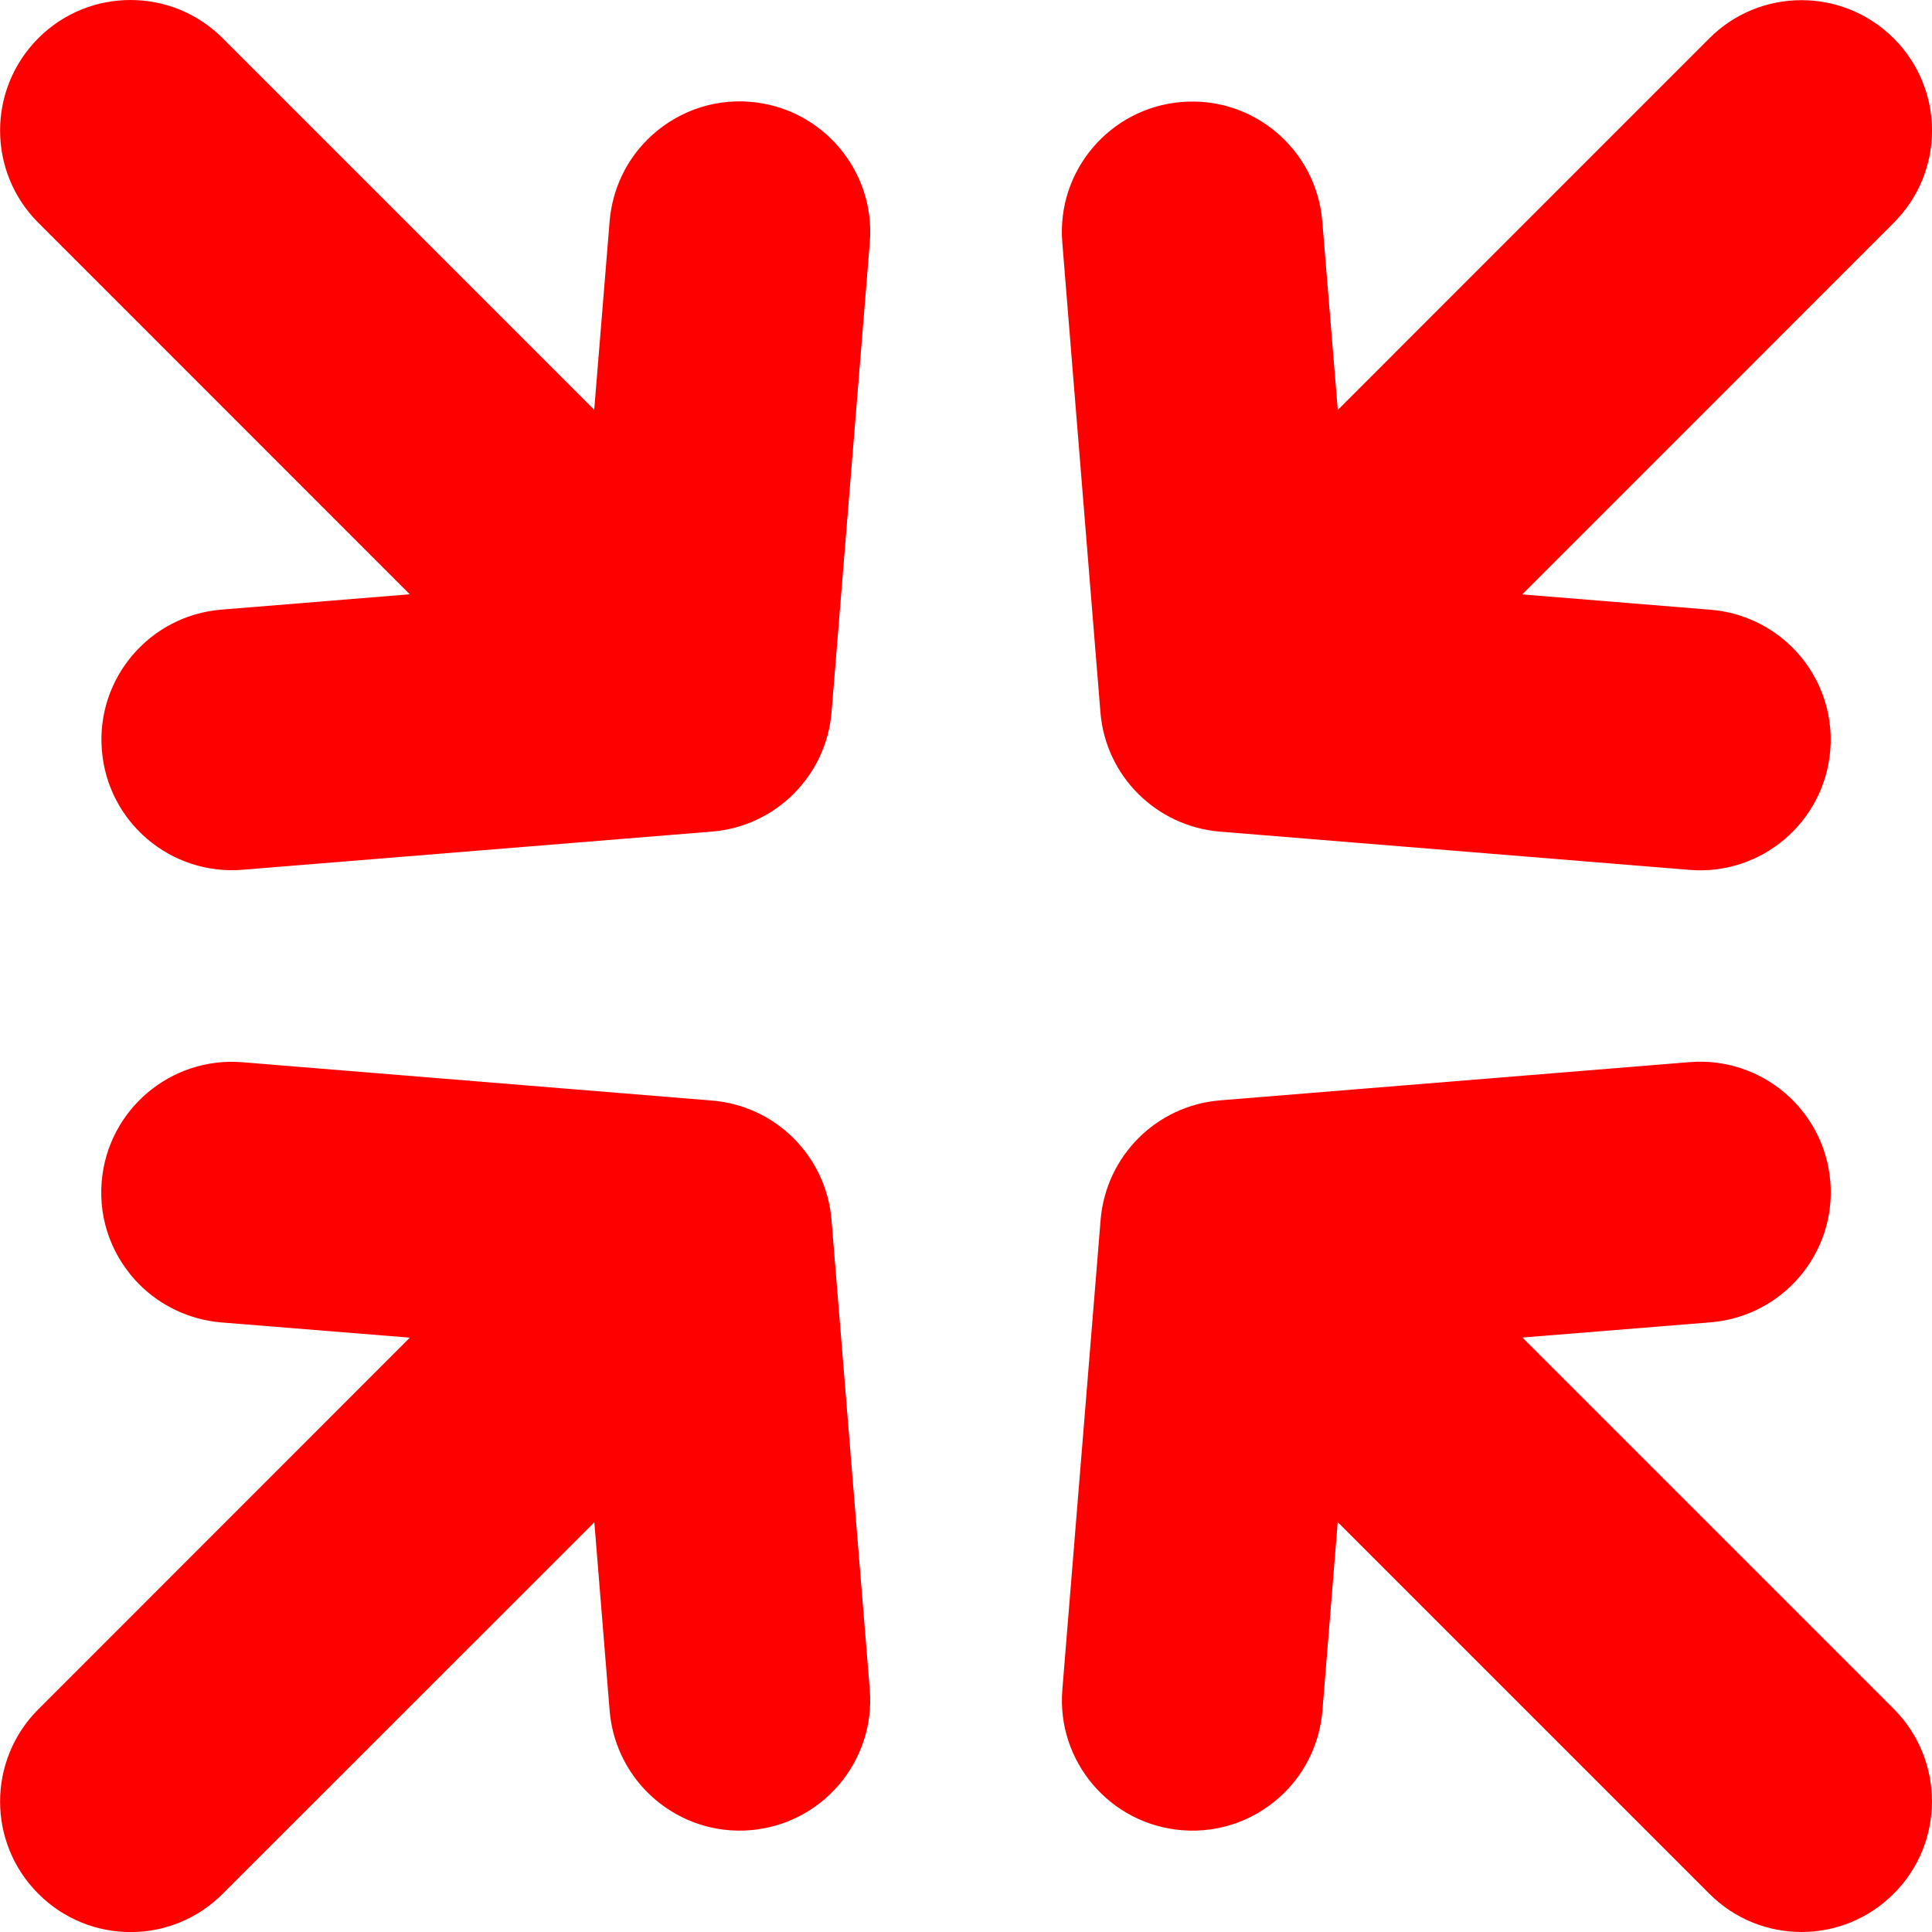
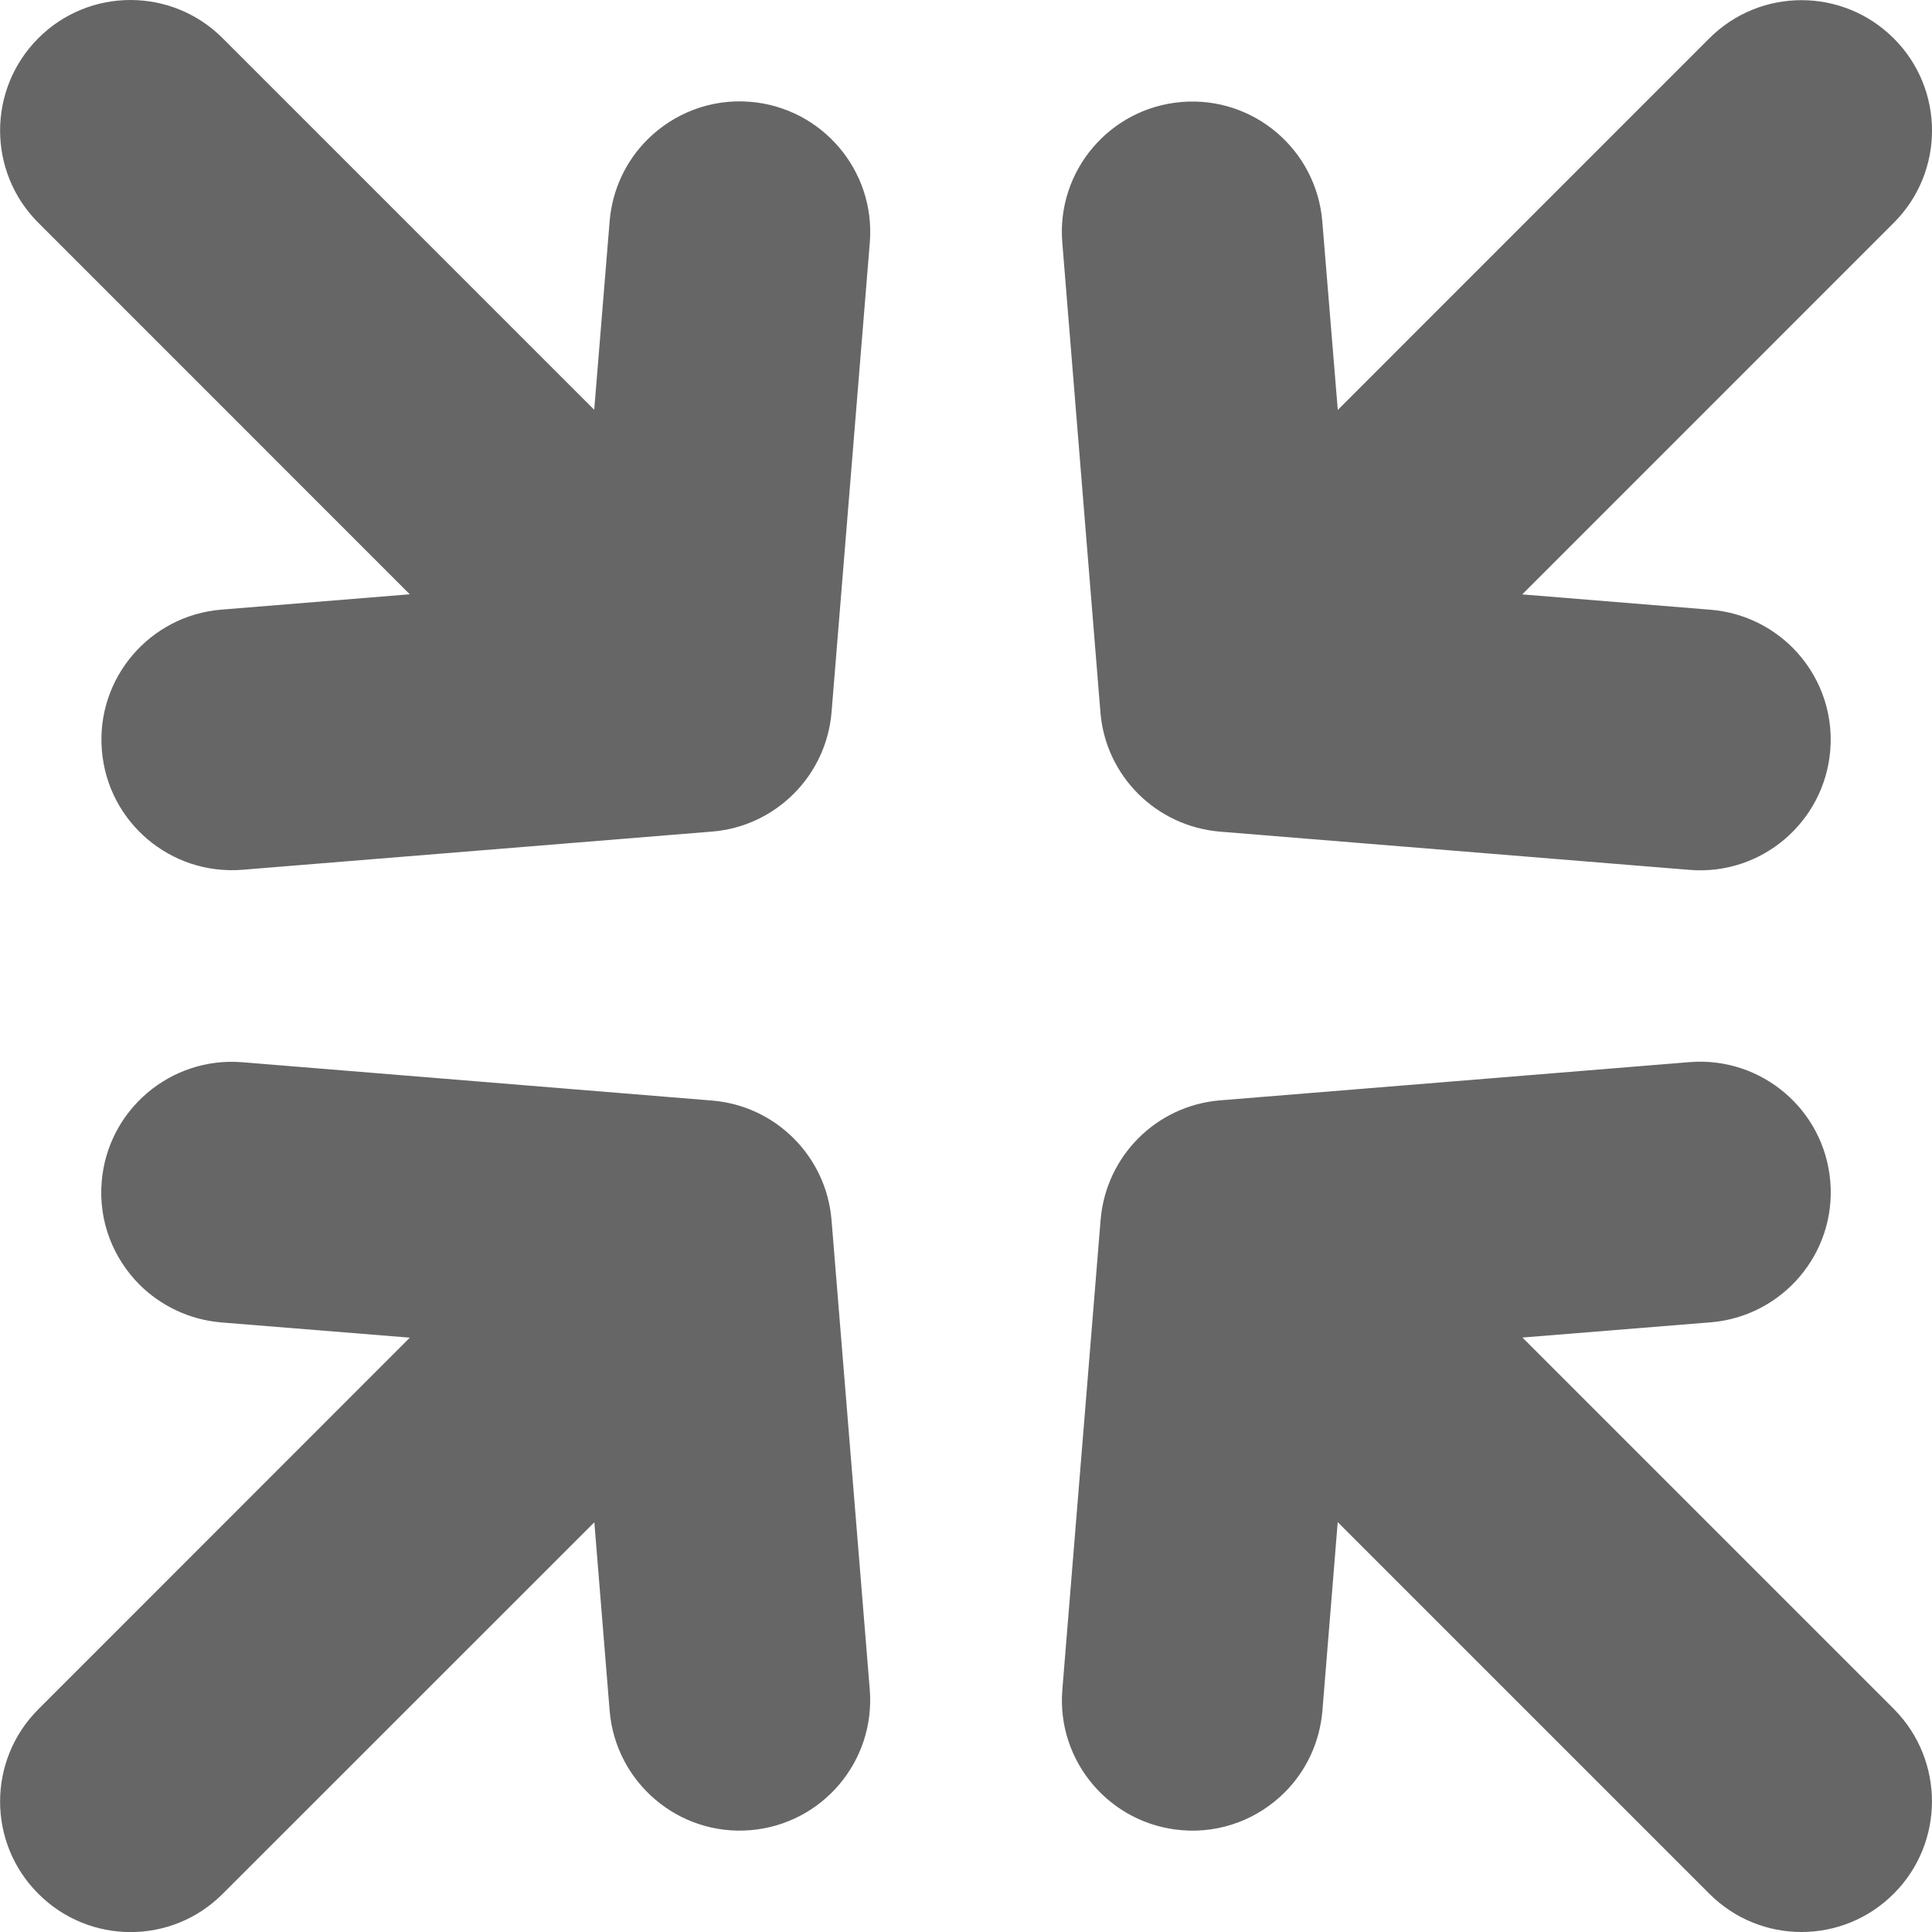
- <svg xmlns="http://www.w3.org/2000/svg" version="1.1" width="512" height="512" x="0" y="0" viewBox="0 0 32.071 32.071" style="enable-background:new 0 0 512 512" xml:space="preserve" class="">
-   <g>
-     <g>
-       <path d="M31.436,31.435c-0.846,0.848-2.217,0.848-3.062,0l-6.168-6.168l-0.254,3.13c-0.045,0.533-0.276,1.008-0.627,1.357   c-0.435,0.434-1.05,0.682-1.707,0.627c-1.192-0.097-2.082-1.143-1.983-2.334l0.635-7.797c0.088-1.06,0.926-1.896,1.981-1.984   l7.798-0.635c1.19-0.095,2.237,0.791,2.334,1.985c0.098,1.189-0.791,2.234-1.982,2.334l-3.129,0.253l6.168,6.168   C32.281,29.219,32.281,30.591,31.436,31.435z M12.454,1.69c-0.658-0.054-1.272,0.193-1.707,0.627   c-0.352,0.351-0.582,0.822-0.627,1.354L9.864,6.802L3.698,0.636C2.852-0.212,1.48-0.211,0.636,0.634   c-0.846,0.848-0.846,2.219,0,3.064l6.166,6.167L3.673,10.12c-1.191,0.098-2.08,1.143-1.982,2.334   c0.096,1.193,1.141,2.08,2.334,1.984l7.797-0.634c1.055-0.086,1.896-0.927,1.982-1.985l0.635-7.797   C14.534,2.833,13.646,1.788,12.454,1.69z M11.819,18.269l-7.797-0.636c-1.191-0.096-2.236,0.792-2.334,1.984   c-0.055,0.659,0.193,1.271,0.627,1.707c0.352,0.35,0.826,0.583,1.357,0.628l3.131,0.253l-6.167,6.169   c-0.846,0.846-0.846,2.217,0,3.062c0.846,0.848,2.217,0.849,3.062,0l6.168-6.166l0.254,3.128c0.099,1.192,1.144,2.08,2.334,1.983   c1.195-0.098,2.08-1.143,1.984-2.334l-0.635-7.797C13.716,19.196,12.877,18.355,11.819,18.269z M20.25,13.805l7.798,0.635   c1.19,0.097,2.235-0.791,2.334-1.983c0.055-0.66-0.193-1.273-0.627-1.708c-0.353-0.35-0.822-0.582-1.355-0.627l-3.131-0.255   L31.435,3.7c0.848-0.846,0.848-2.217,0.002-3.062c-0.848-0.847-2.219-0.847-3.064,0l-6.166,6.167L21.95,3.676   c-0.098-1.193-1.143-2.081-2.334-1.983c-1.191,0.097-2.08,1.142-1.982,2.333l0.633,7.798C18.352,12.878,19.191,13.716,20.25,13.805   z" fill="#ff0000" data-original="#000000" style="" class="" />
+ <svg xmlns="http://www.w3.org/2000/svg" version="1.1" width="512" height="512" x="0" y="0" viewBox="0 0 32.071 32.071" style="enable-background:new 0 0 512 512" xml:space="preserve" class="" id="svg38">
+   <defs id="defs42" />
+   <g id="g36">
+     <g id="g4">
+       <path d="M31.436,31.435c-0.846,0.848-2.217,0.848-3.062,0l-6.168-6.168l-0.254,3.13c-0.045,0.533-0.276,1.008-0.627,1.357   c-0.435,0.434-1.05,0.682-1.707,0.627c-1.192-0.097-2.082-1.143-1.983-2.334l0.635-7.797c0.088-1.06,0.926-1.896,1.981-1.984   l7.798-0.635c1.19-0.095,2.237,0.791,2.334,1.985c0.098,1.189-0.791,2.234-1.982,2.334l-3.129,0.253l6.168,6.168   C32.281,29.219,32.281,30.591,31.436,31.435z M12.454,1.69c-0.658-0.054-1.272,0.193-1.707,0.627   c-0.352,0.351-0.582,0.822-0.627,1.354L9.864,6.802L3.698,0.636C2.852-0.212,1.48-0.211,0.636,0.634   c-0.846,0.848-0.846,2.219,0,3.064l6.166,6.167L3.673,10.12c-1.191,0.098-2.08,1.143-1.982,2.334   c0.096,1.193,1.141,2.08,2.334,1.984l7.797-0.634c1.055-0.086,1.896-0.927,1.982-1.985l0.635-7.797   C14.534,2.833,13.646,1.788,12.454,1.69z M11.819,18.269l-7.797-0.636c-1.191-0.096-2.236,0.792-2.334,1.984   c-0.055,0.659,0.193,1.271,0.627,1.707c0.352,0.35,0.826,0.583,1.357,0.628l3.131,0.253l-6.167,6.169   c-0.846,0.846-0.846,2.217,0,3.062c0.846,0.848,2.217,0.849,3.062,0l6.168-6.166l0.254,3.128c0.099,1.192,1.144,2.08,2.334,1.983   c1.195-0.098,2.08-1.143,1.984-2.334l-0.635-7.797C13.716,19.196,12.877,18.355,11.819,18.269z M20.25,13.805l7.798,0.635   c1.19,0.097,2.235-0.791,2.334-1.983c0.055-0.66-0.193-1.273-0.627-1.708c-0.353-0.35-0.822-0.582-1.355-0.627l-3.131-0.255   L31.435,3.7c0.848-0.846,0.848-2.217,0.002-3.062c-0.848-0.847-2.219-0.847-3.064,0l-6.166,6.167L21.95,3.676   c-0.098-1.193-1.143-2.081-2.334-1.983c-1.191,0.097-2.08,1.142-1.982,2.333l0.633,7.798C18.352,12.878,19.191,13.716,20.25,13.805   z" fill="#ff0000" data-original="#000000" style="fill:#666666;fill-opacity:1" class="" id="path2" />
    </g>
-     <g>
+     <g id="g6">
</g>
-     <g>
+     <g id="g8">
</g>
-     <g>
+     <g id="g10">
</g>
-     <g>
+     <g id="g12">
</g>
-     <g>
+     <g id="g14">
</g>
-     <g>
+     <g id="g16">
</g>
-     <g>
+     <g id="g18">
</g>
-     <g>
+     <g id="g20">
</g>
-     <g>
+     <g id="g22">
</g>
-     <g>
+     <g id="g24">
</g>
-     <g>
+     <g id="g26">
</g>
-     <g>
+     <g id="g28">
</g>
-     <g>
+     <g id="g30">
</g>
-     <g>
+     <g id="g32">
</g>
-     <g>
+     <g id="g34">
</g>
  </g>
</svg>
